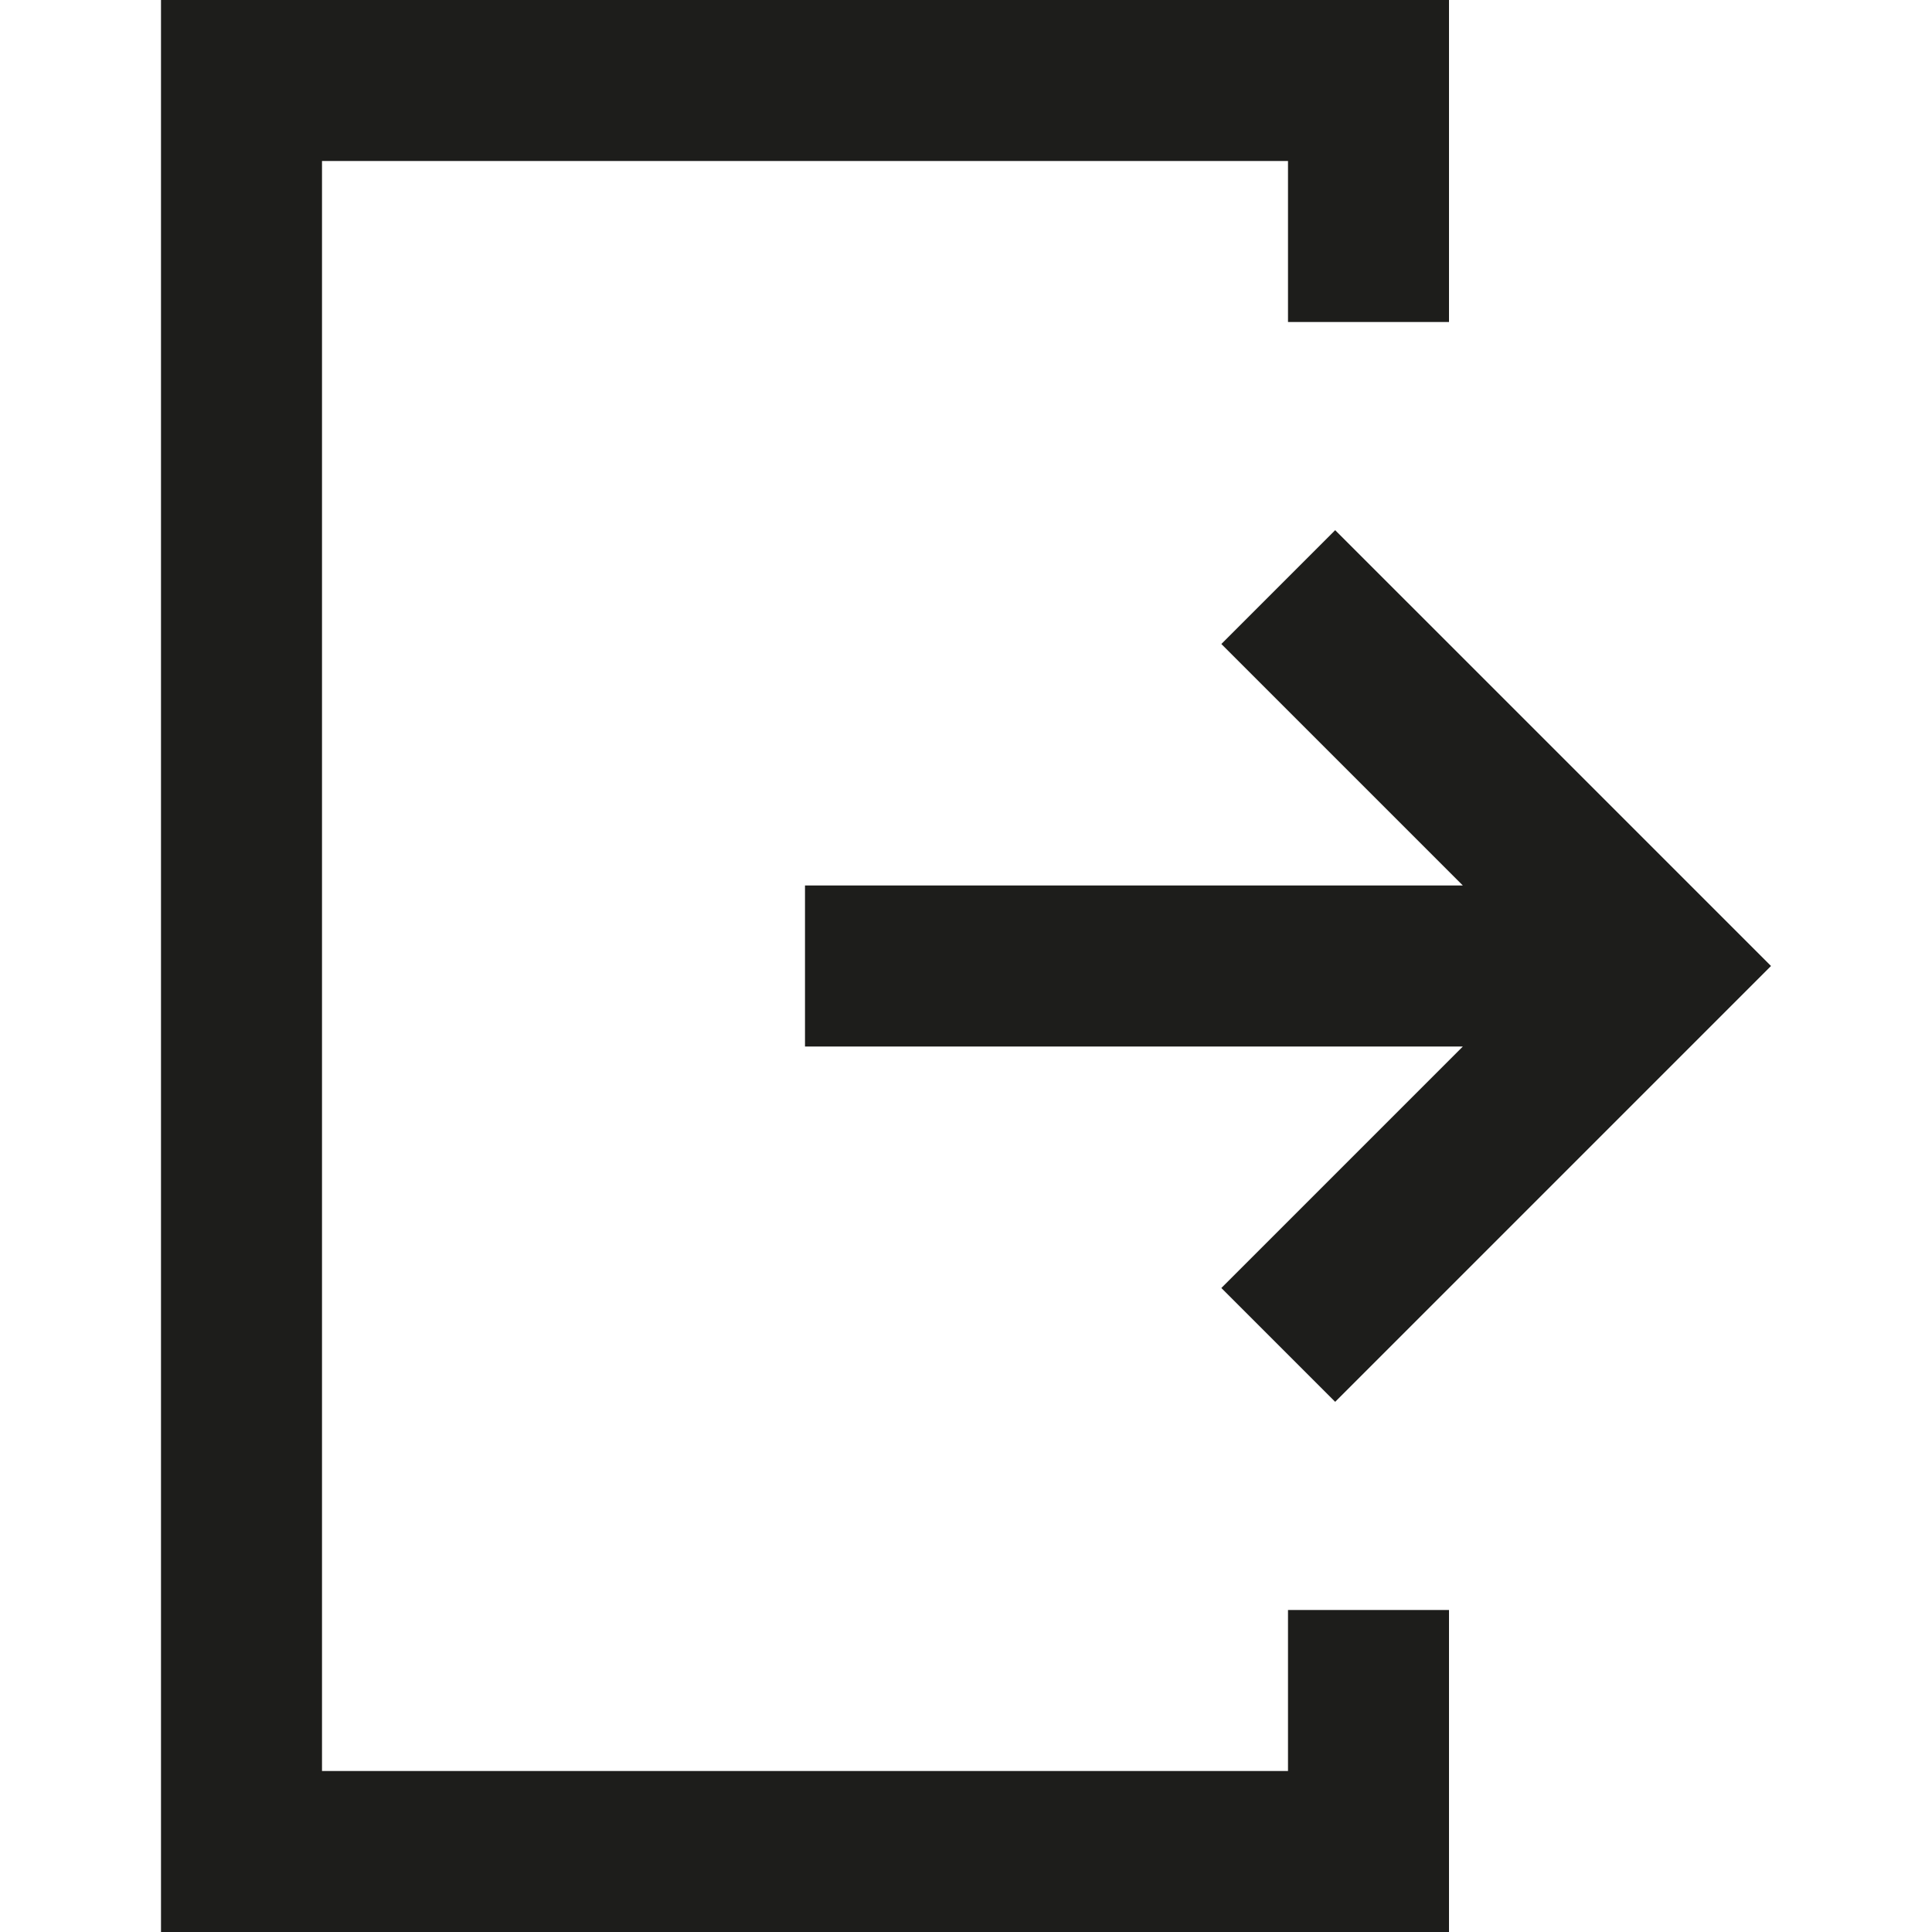
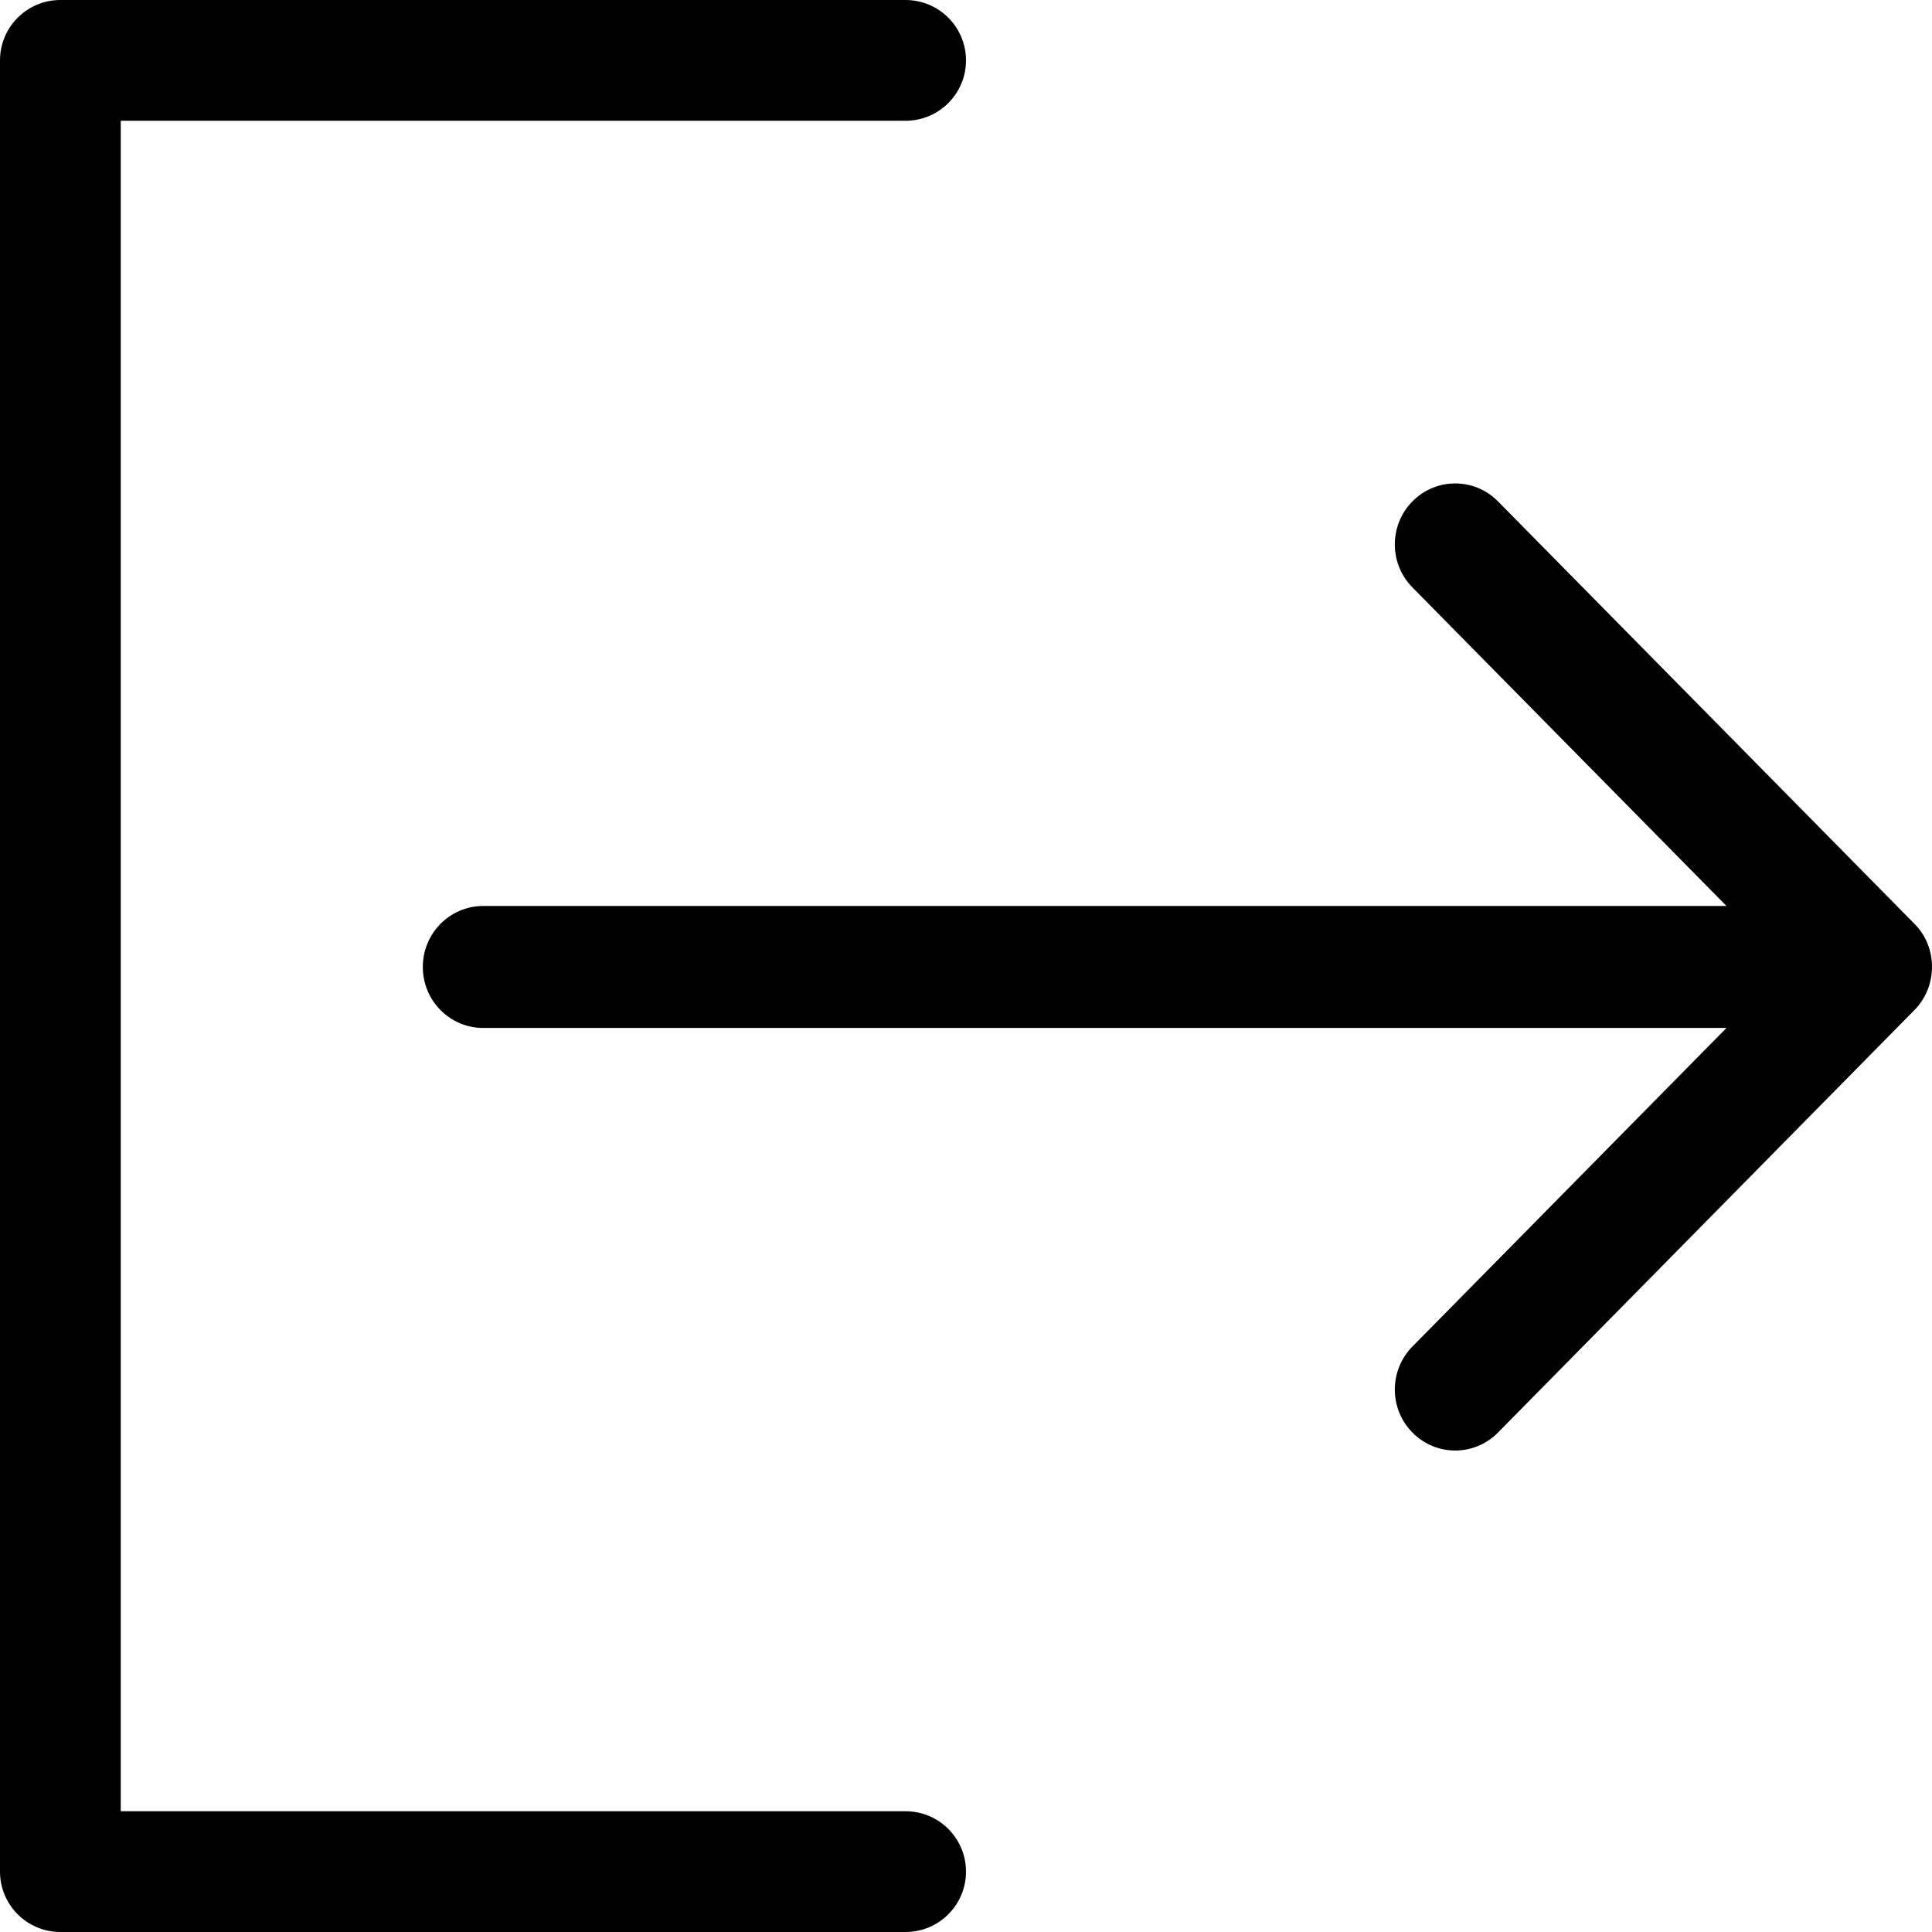
- <svg xmlns="http://www.w3.org/2000/svg" width="800px" height="800px" viewBox="0 0 12 12" enable-background="new 0 0 12 12" id="Слой_1" version="1.1" xml:space="preserve">
-   <polygon fill="#1D1D1B" points="9,2 9,0 1,0 1,12 9,12 9,10 8,10 8,11 2,11 2,1 8,1 8,2 " />
-   <polygon fill="#1D1D1B" points="8.293,3.293 7.586,4 9.086,5.5 5,5.5 5,6.5 9.086,6.5 7.586,8   8.293,8.707 11,6 " />
+ <svg xmlns="http://www.w3.org/2000/svg" fill="#000000" height="800px" width="800px" version="1.1" id="Capa_1" viewBox="0 0 384.971 384.971" xml:space="preserve">
+   <g>
+     <g id="Sign_Out">
+       <path d="M180.455,360.91H24.061V24.061h156.394c6.641,0,12.03-5.39,12.03-12.03s-5.39-12.03-12.03-12.03H12.03    C5.39,0.001,0,5.39,0,12.031V372.94c0,6.641,5.39,12.03,12.03,12.03h168.424c6.641,0,12.03-5.39,12.03-12.03    C192.485,366.299,187.095,360.91,180.455,360.91z" />
+       <path d="M381.481,184.088l-83.009-84.2c-4.704-4.752-12.319-4.74-17.011,0c-4.704,4.74-4.704,12.439,0,17.179l62.558,63.46H96.279    c-6.641,0-12.03,5.438-12.03,12.151c0,6.713,5.39,12.151,12.03,12.151h247.74l-62.558,63.46c-4.704,4.752-4.704,12.439,0,17.179    c4.704,4.752,12.319,4.752,17.011,0l82.997-84.2C386.113,196.588,386.161,188.756,381.481,184.088z" />
+     </g>
+     <g>
+ 	</g>
+     <g>
+ 	</g>
+     <g>
+ 	</g>
+     <g>
+ 	</g>
+     <g>
+ 	</g>
+     <g>
+ 	</g>
+   </g>
</svg>
